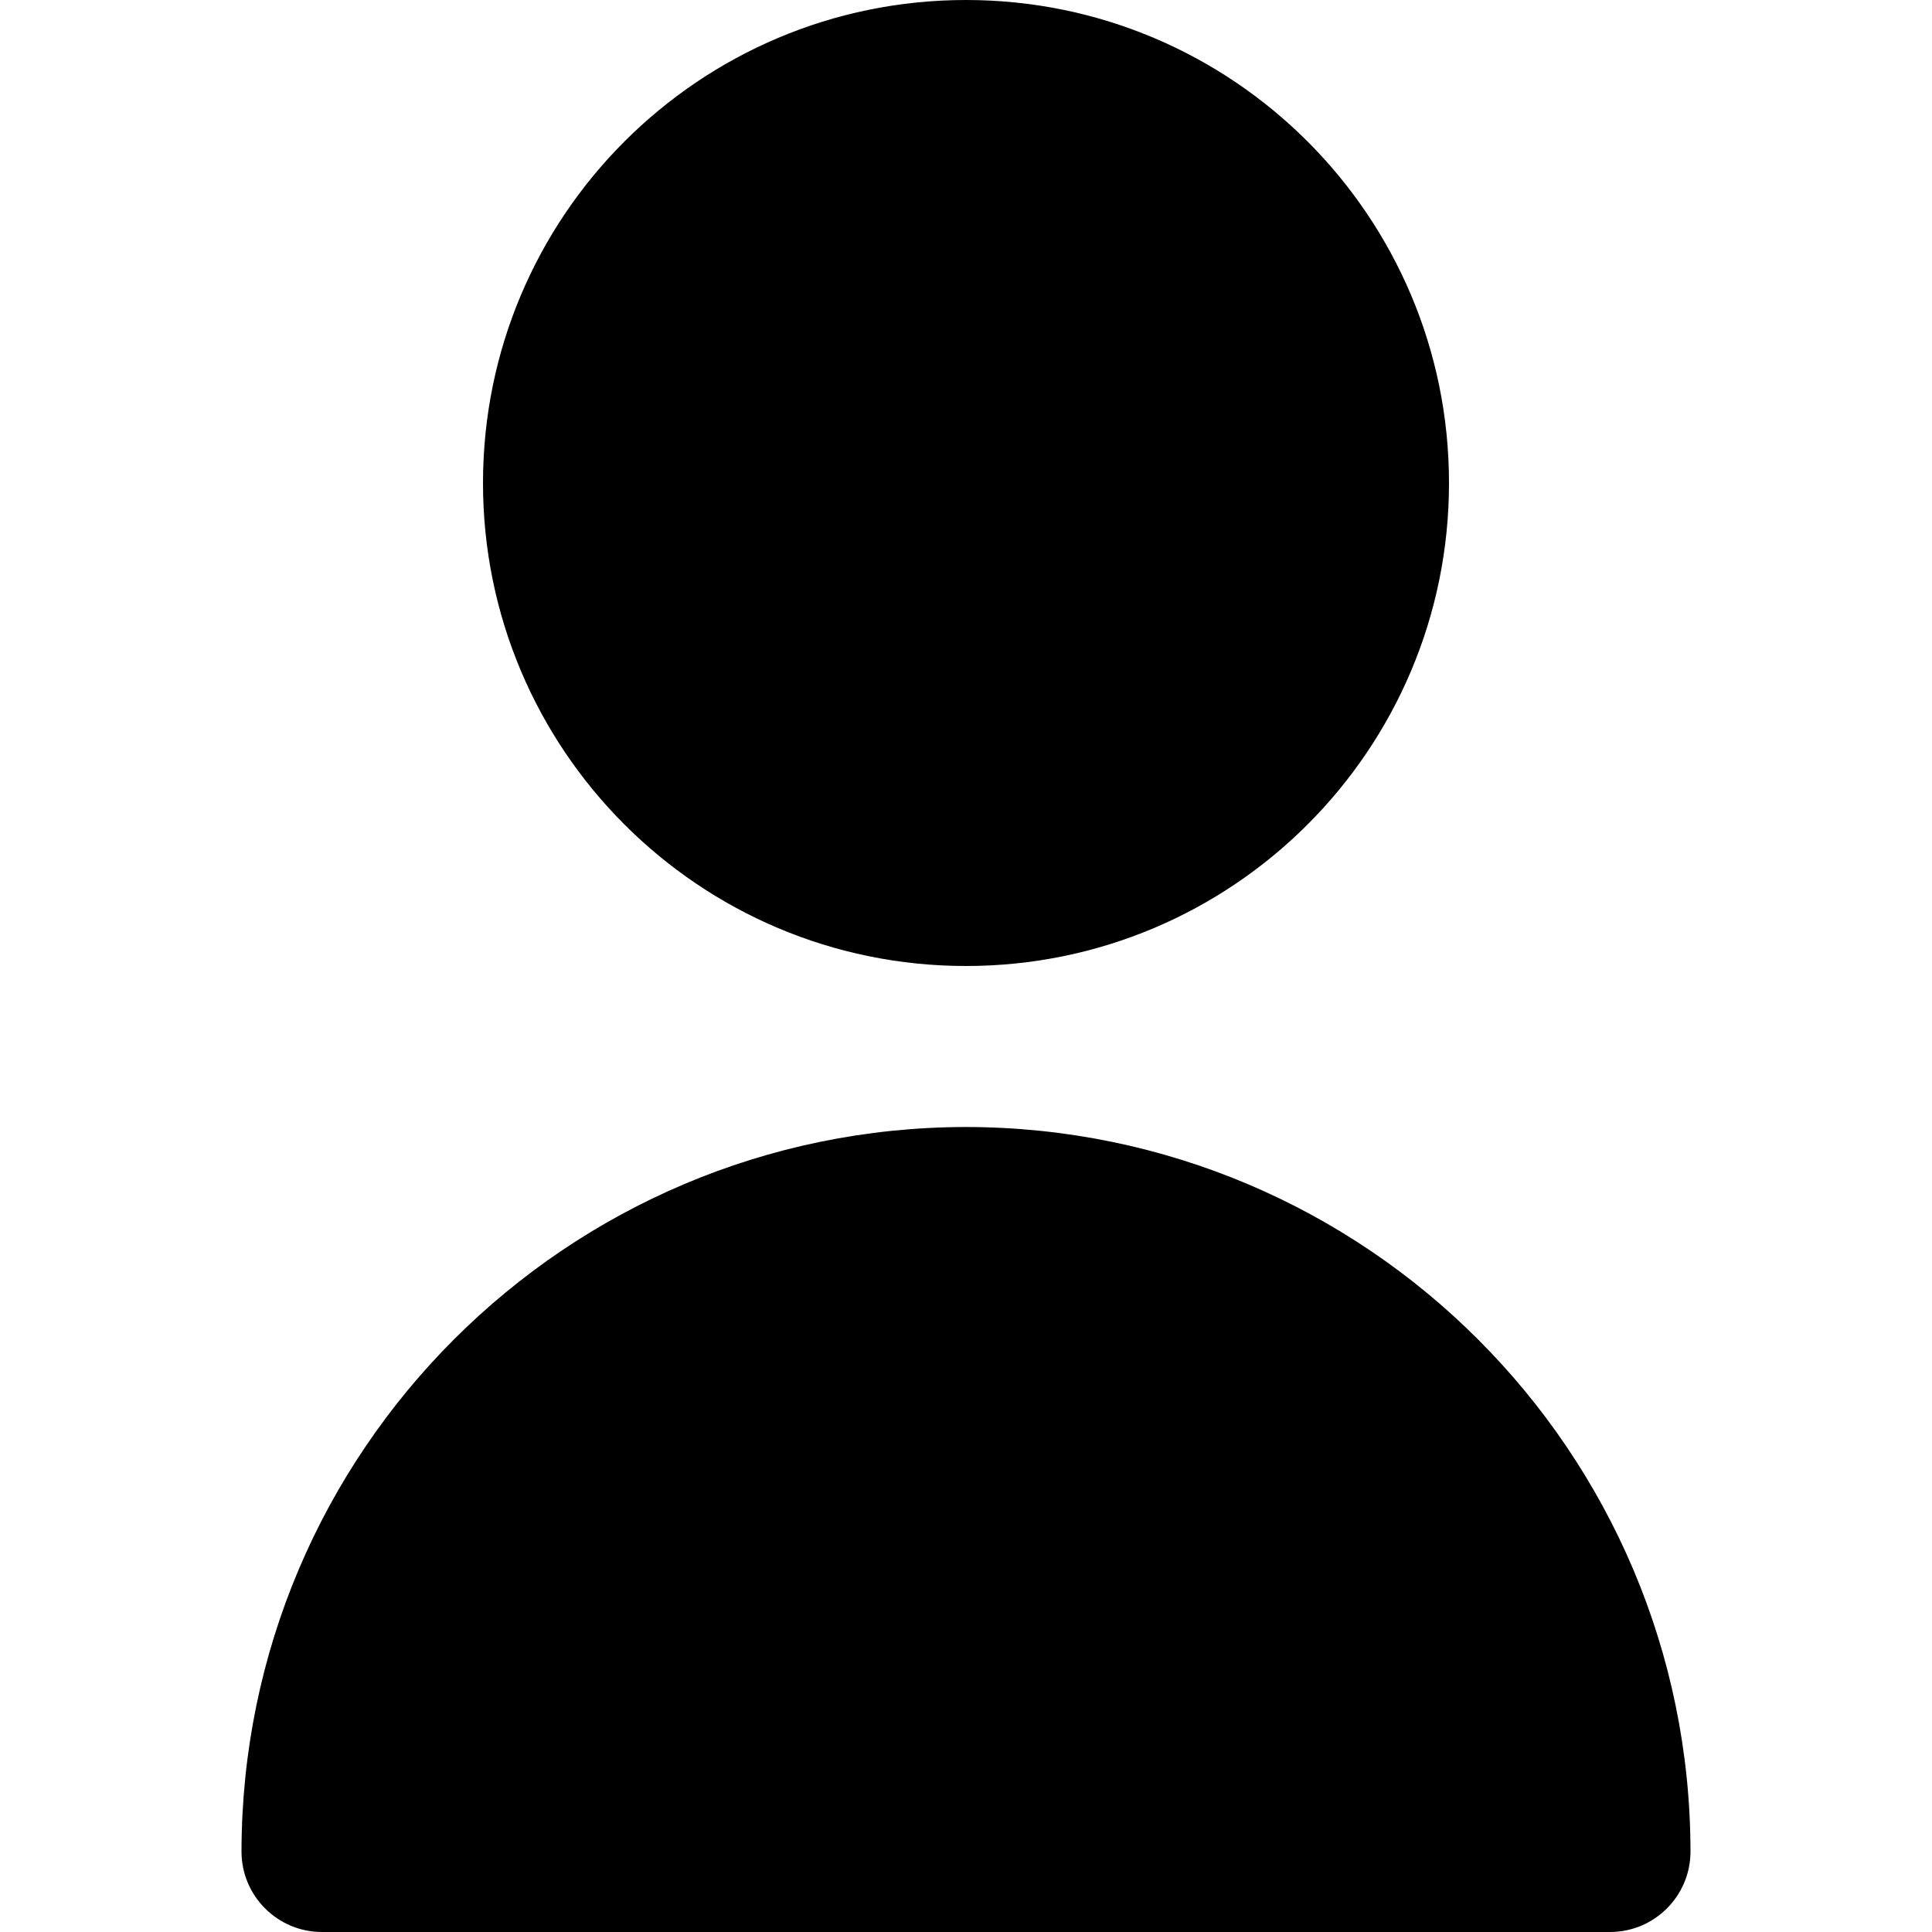
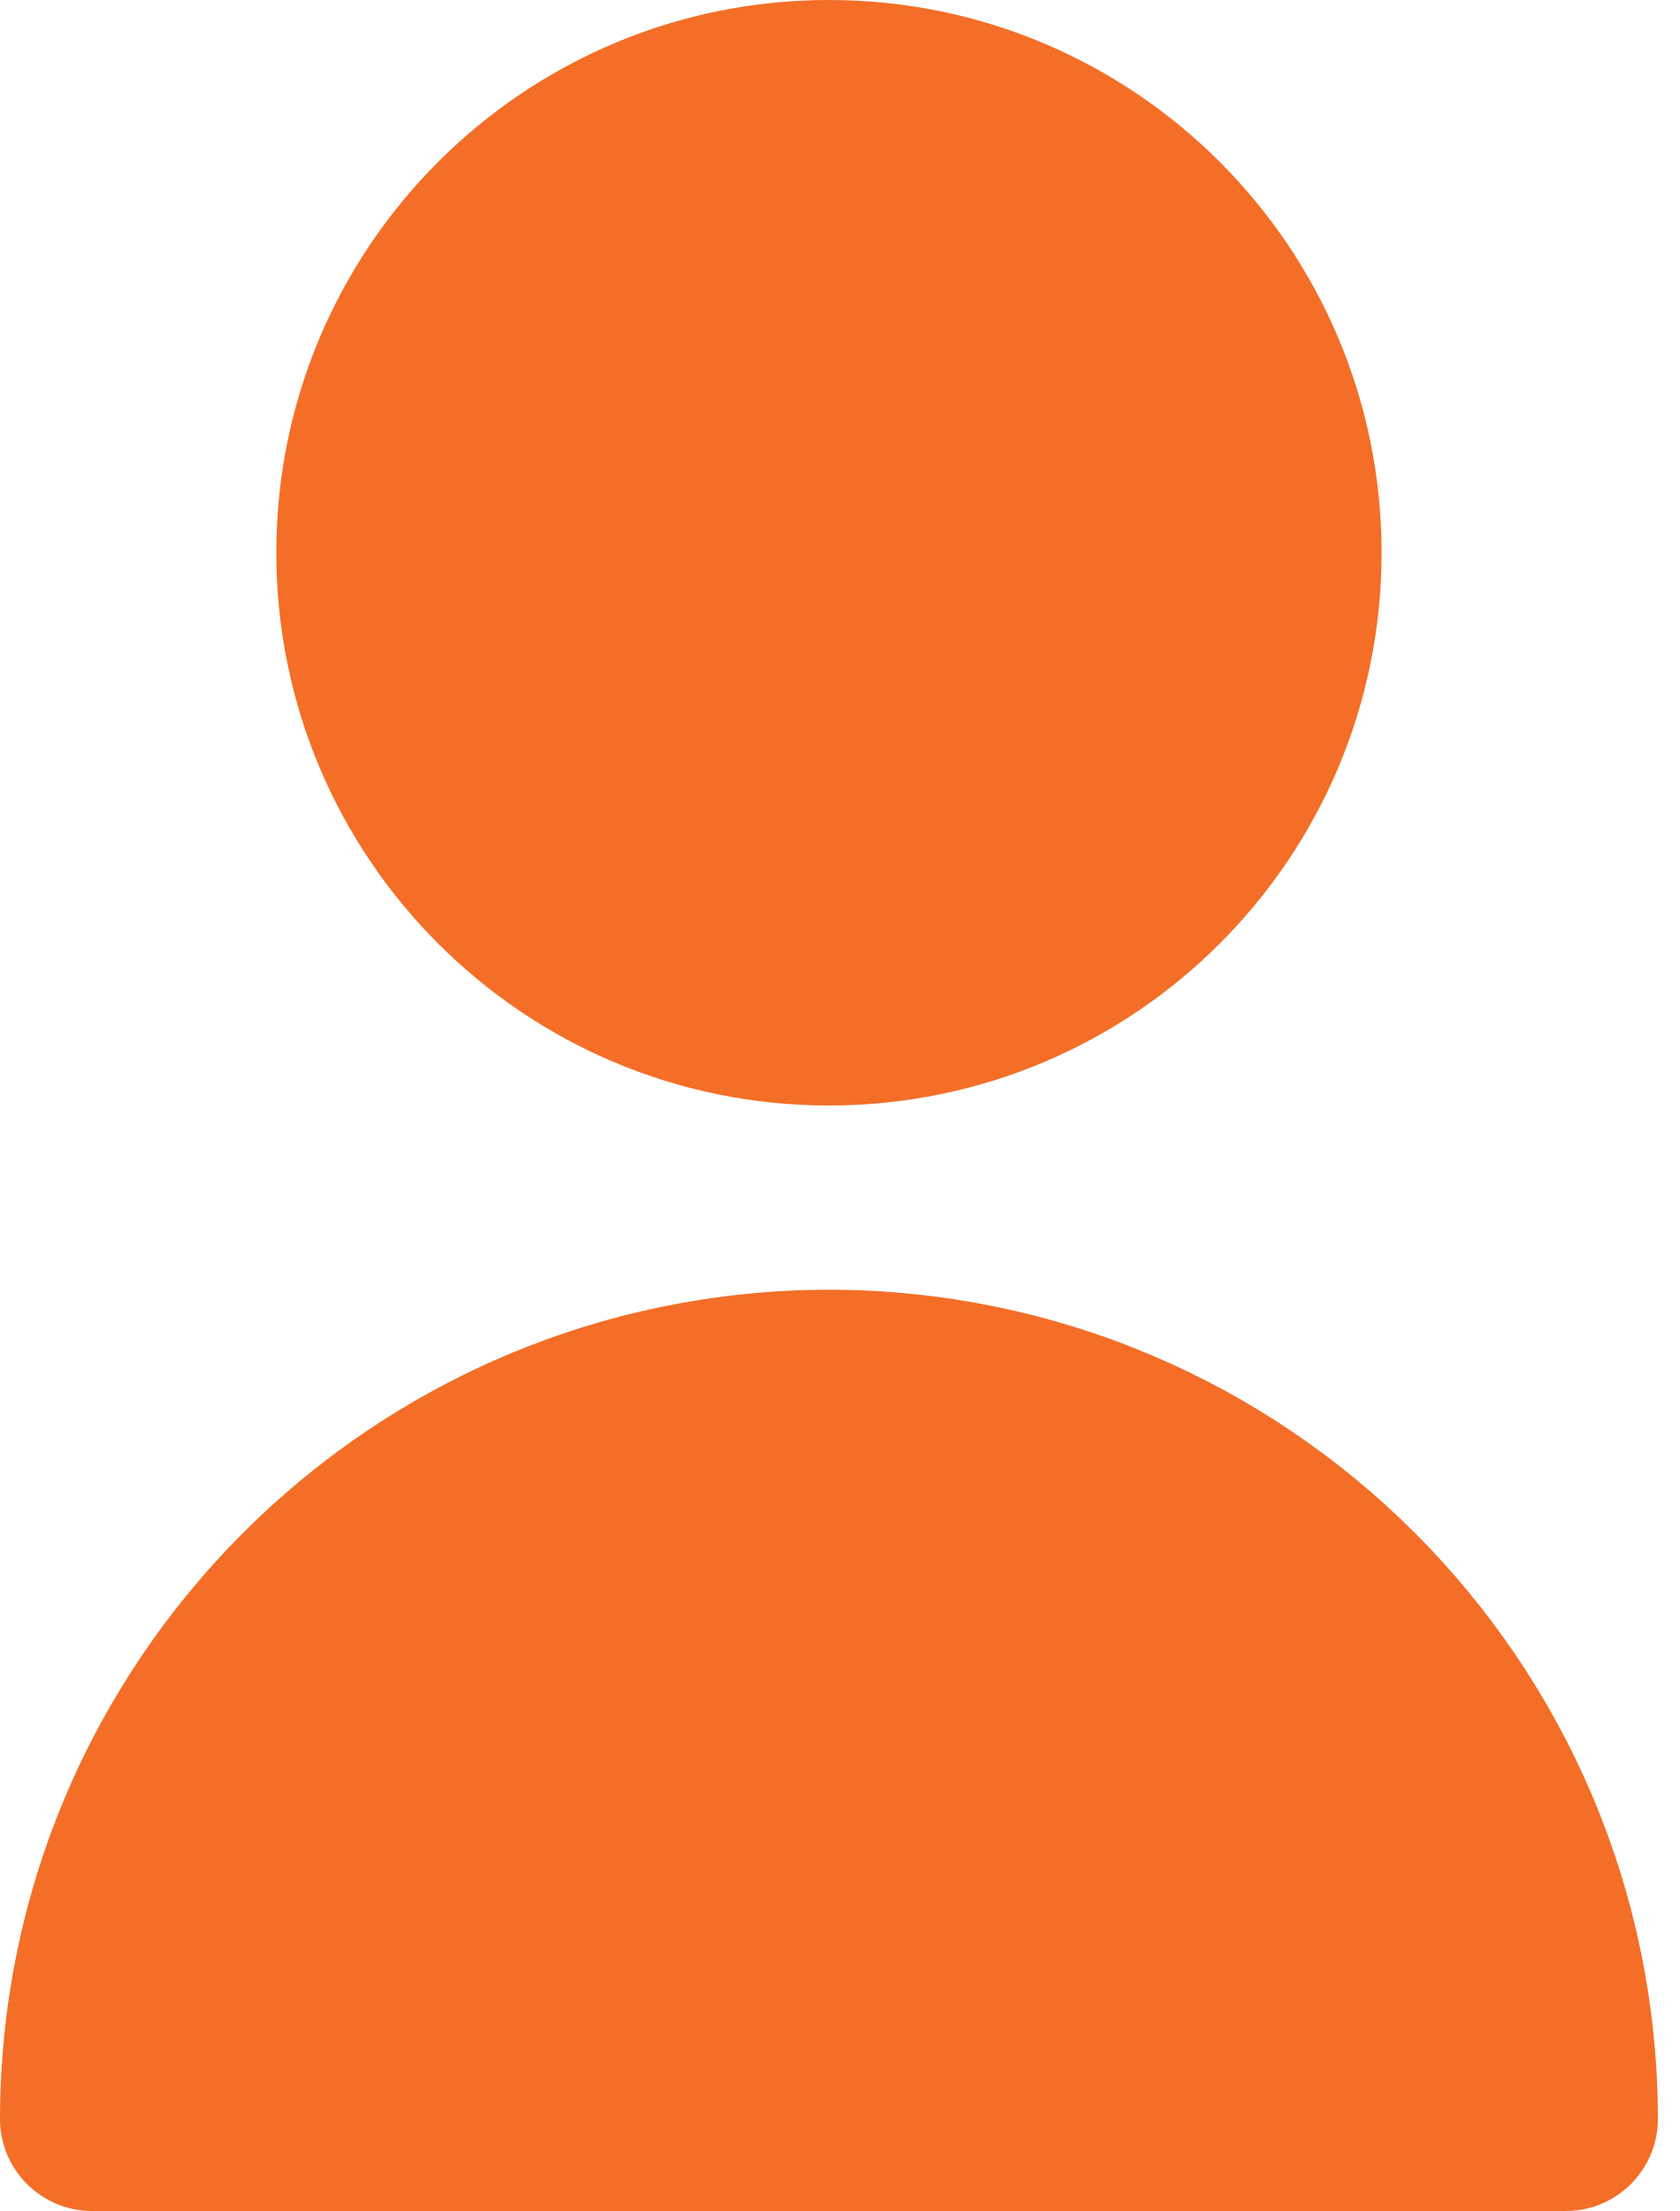
- <svg xmlns="http://www.w3.org/2000/svg" version="1.1" id="Capa_1" x="0px" y="0px" viewBox="0 0 512 512" style="enable-background:new 0 0 512 512;" xml:space="preserve" width="512" height="512">
-   <g>
-     <circle cx="256" cy="128" r="128" />
-     <path d="M256,298.667c-105.99,0.118-191.882,86.01-192,192C64,502.449,73.551,512,85.333,512h341.333   c11.782,0,21.333-9.551,21.333-21.333C447.882,384.677,361.99,298.784,256,298.667z" />
-   </g>
+ <svg xmlns="http://www.w3.org/2000/svg" width="19" height="25" viewBox="0 0 19 25" fill="none">
+   <path d="M9.375 12.5C12.827 12.5 15.625 9.702 15.625 6.25C15.625 2.798 12.827 0 9.375 0C5.923 0 3.125 2.798 3.125 6.25C3.125 9.702 5.923 12.5 9.375 12.5Z" fill="#F46E27" />
+   <path d="M9.375 14.583C4.2 14.589 0.006 18.783 0 23.958C0 24.534 0.466 25 1.042 25H17.708C18.284 25 18.75 24.534 18.75 23.958C18.744 18.783 14.55 14.589 9.375 14.583Z" fill="#F46E27" />
</svg>
